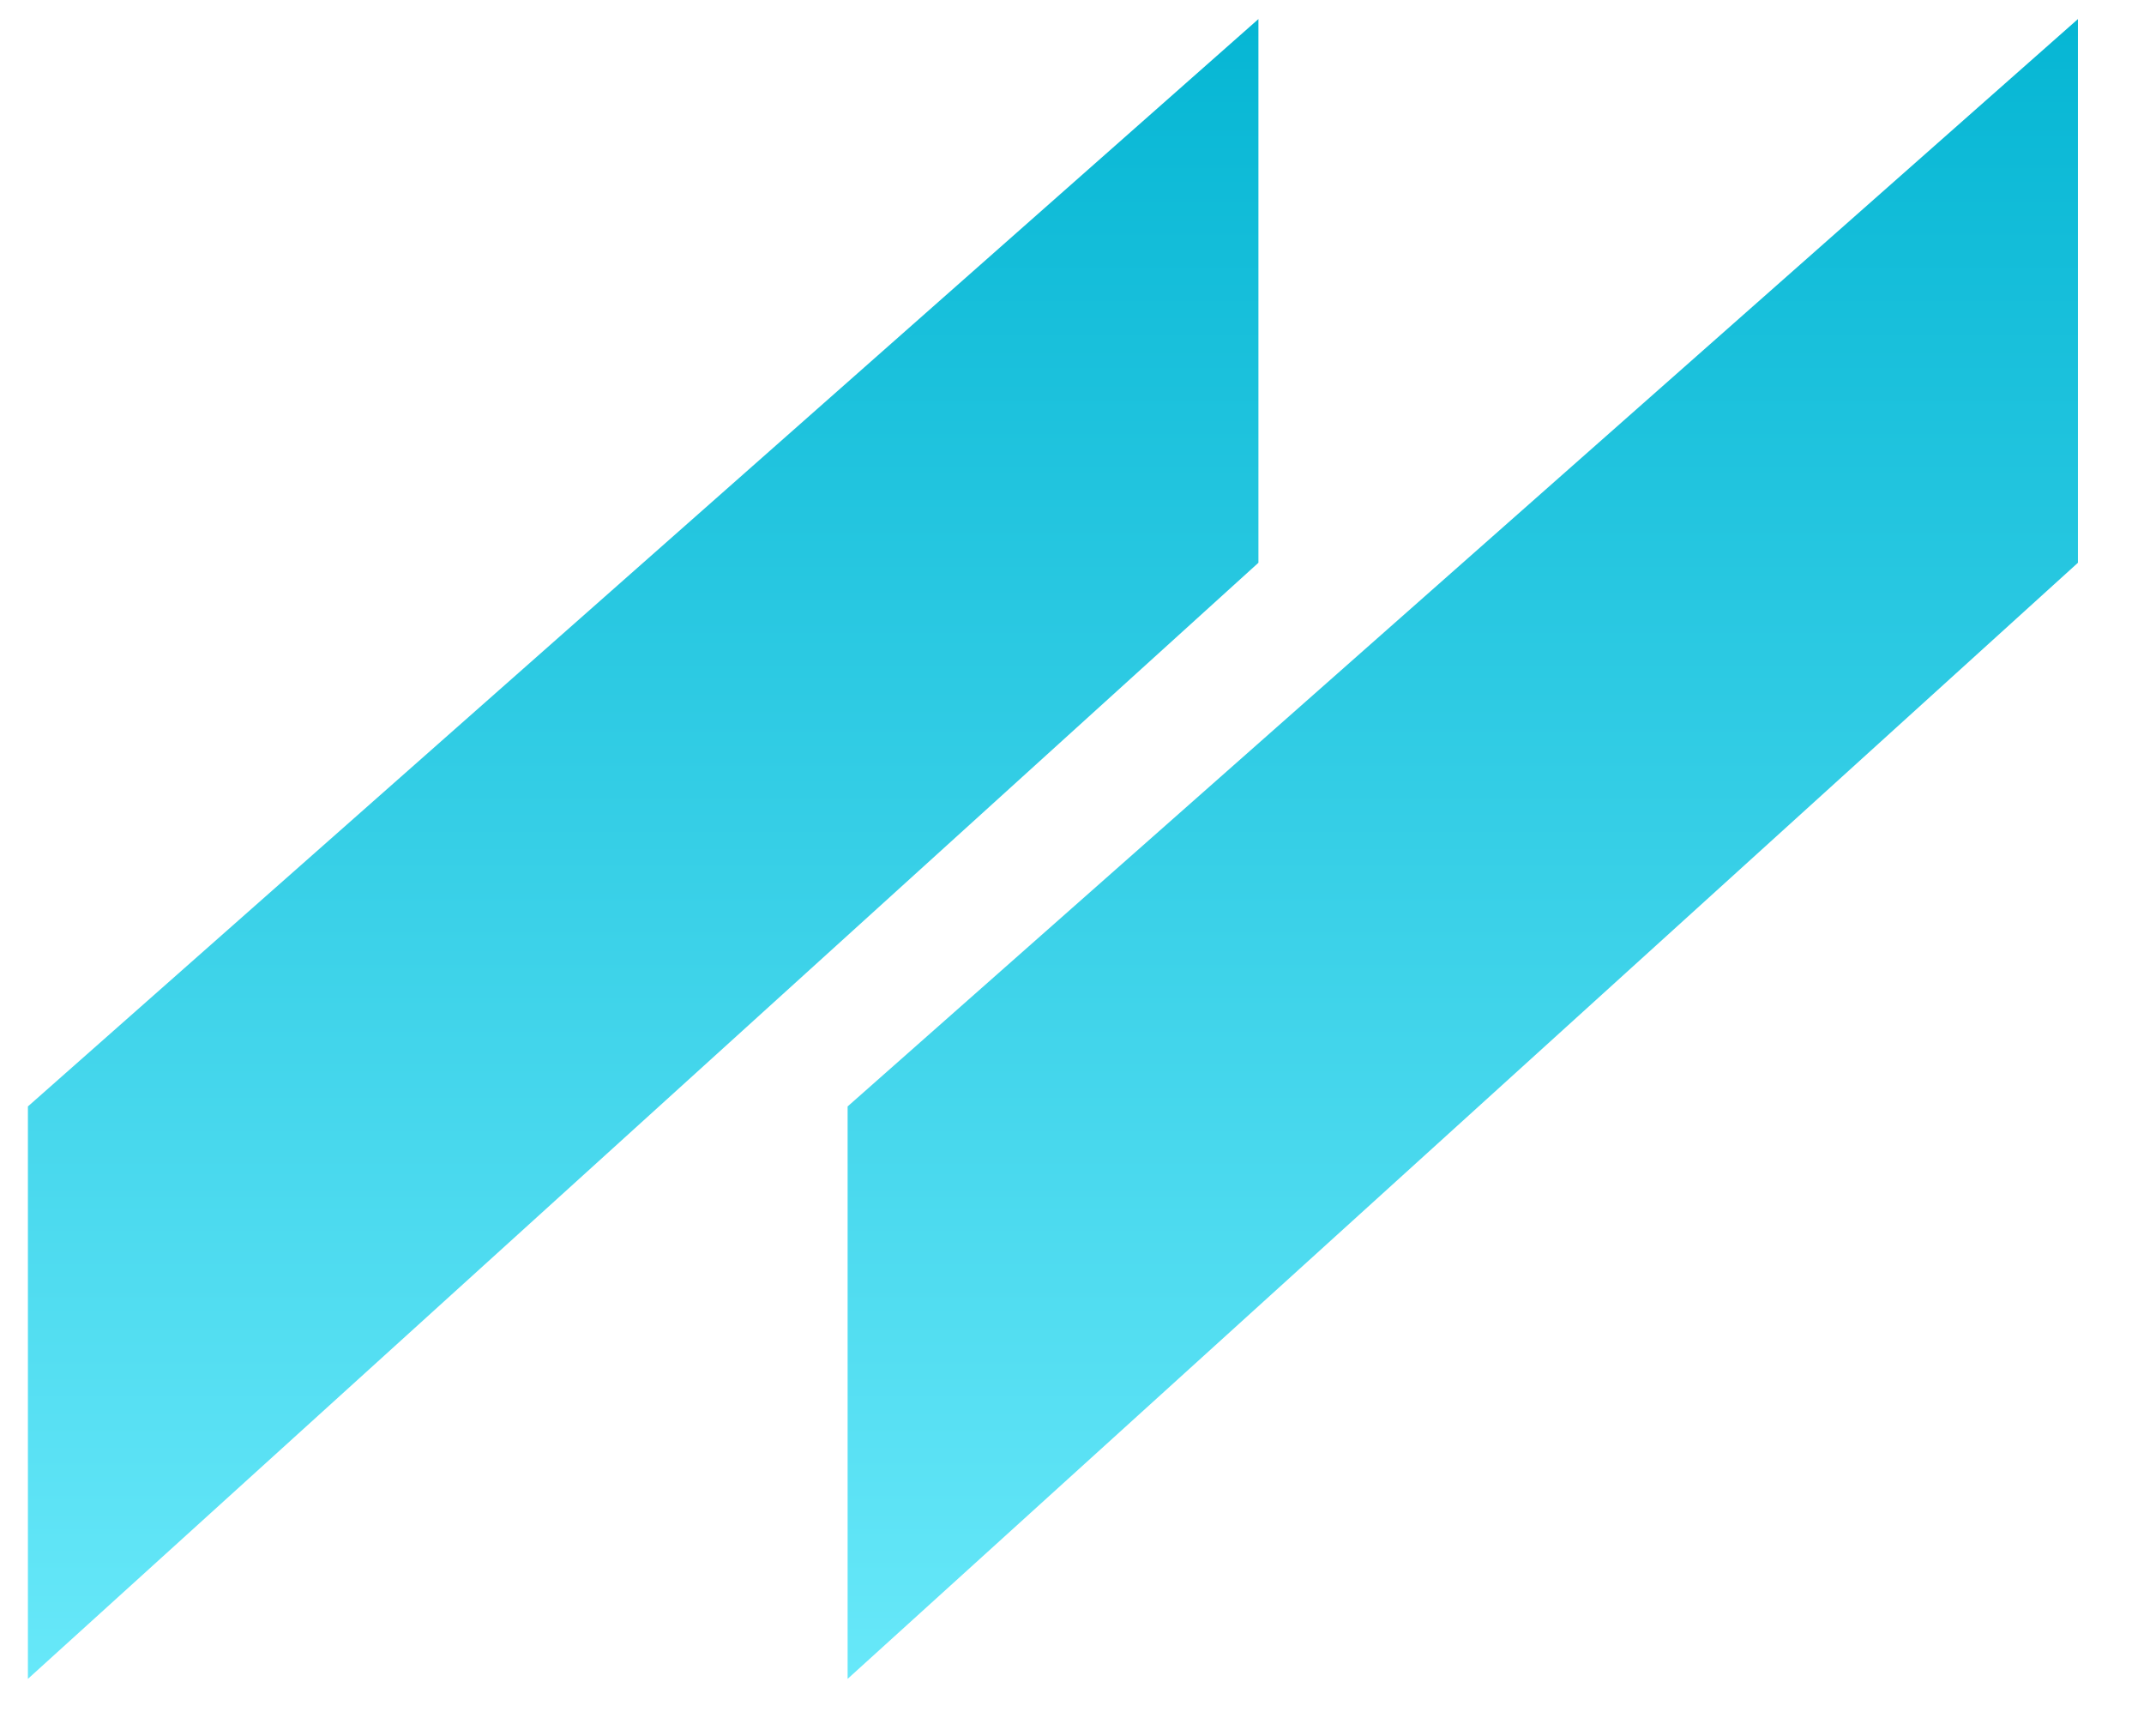
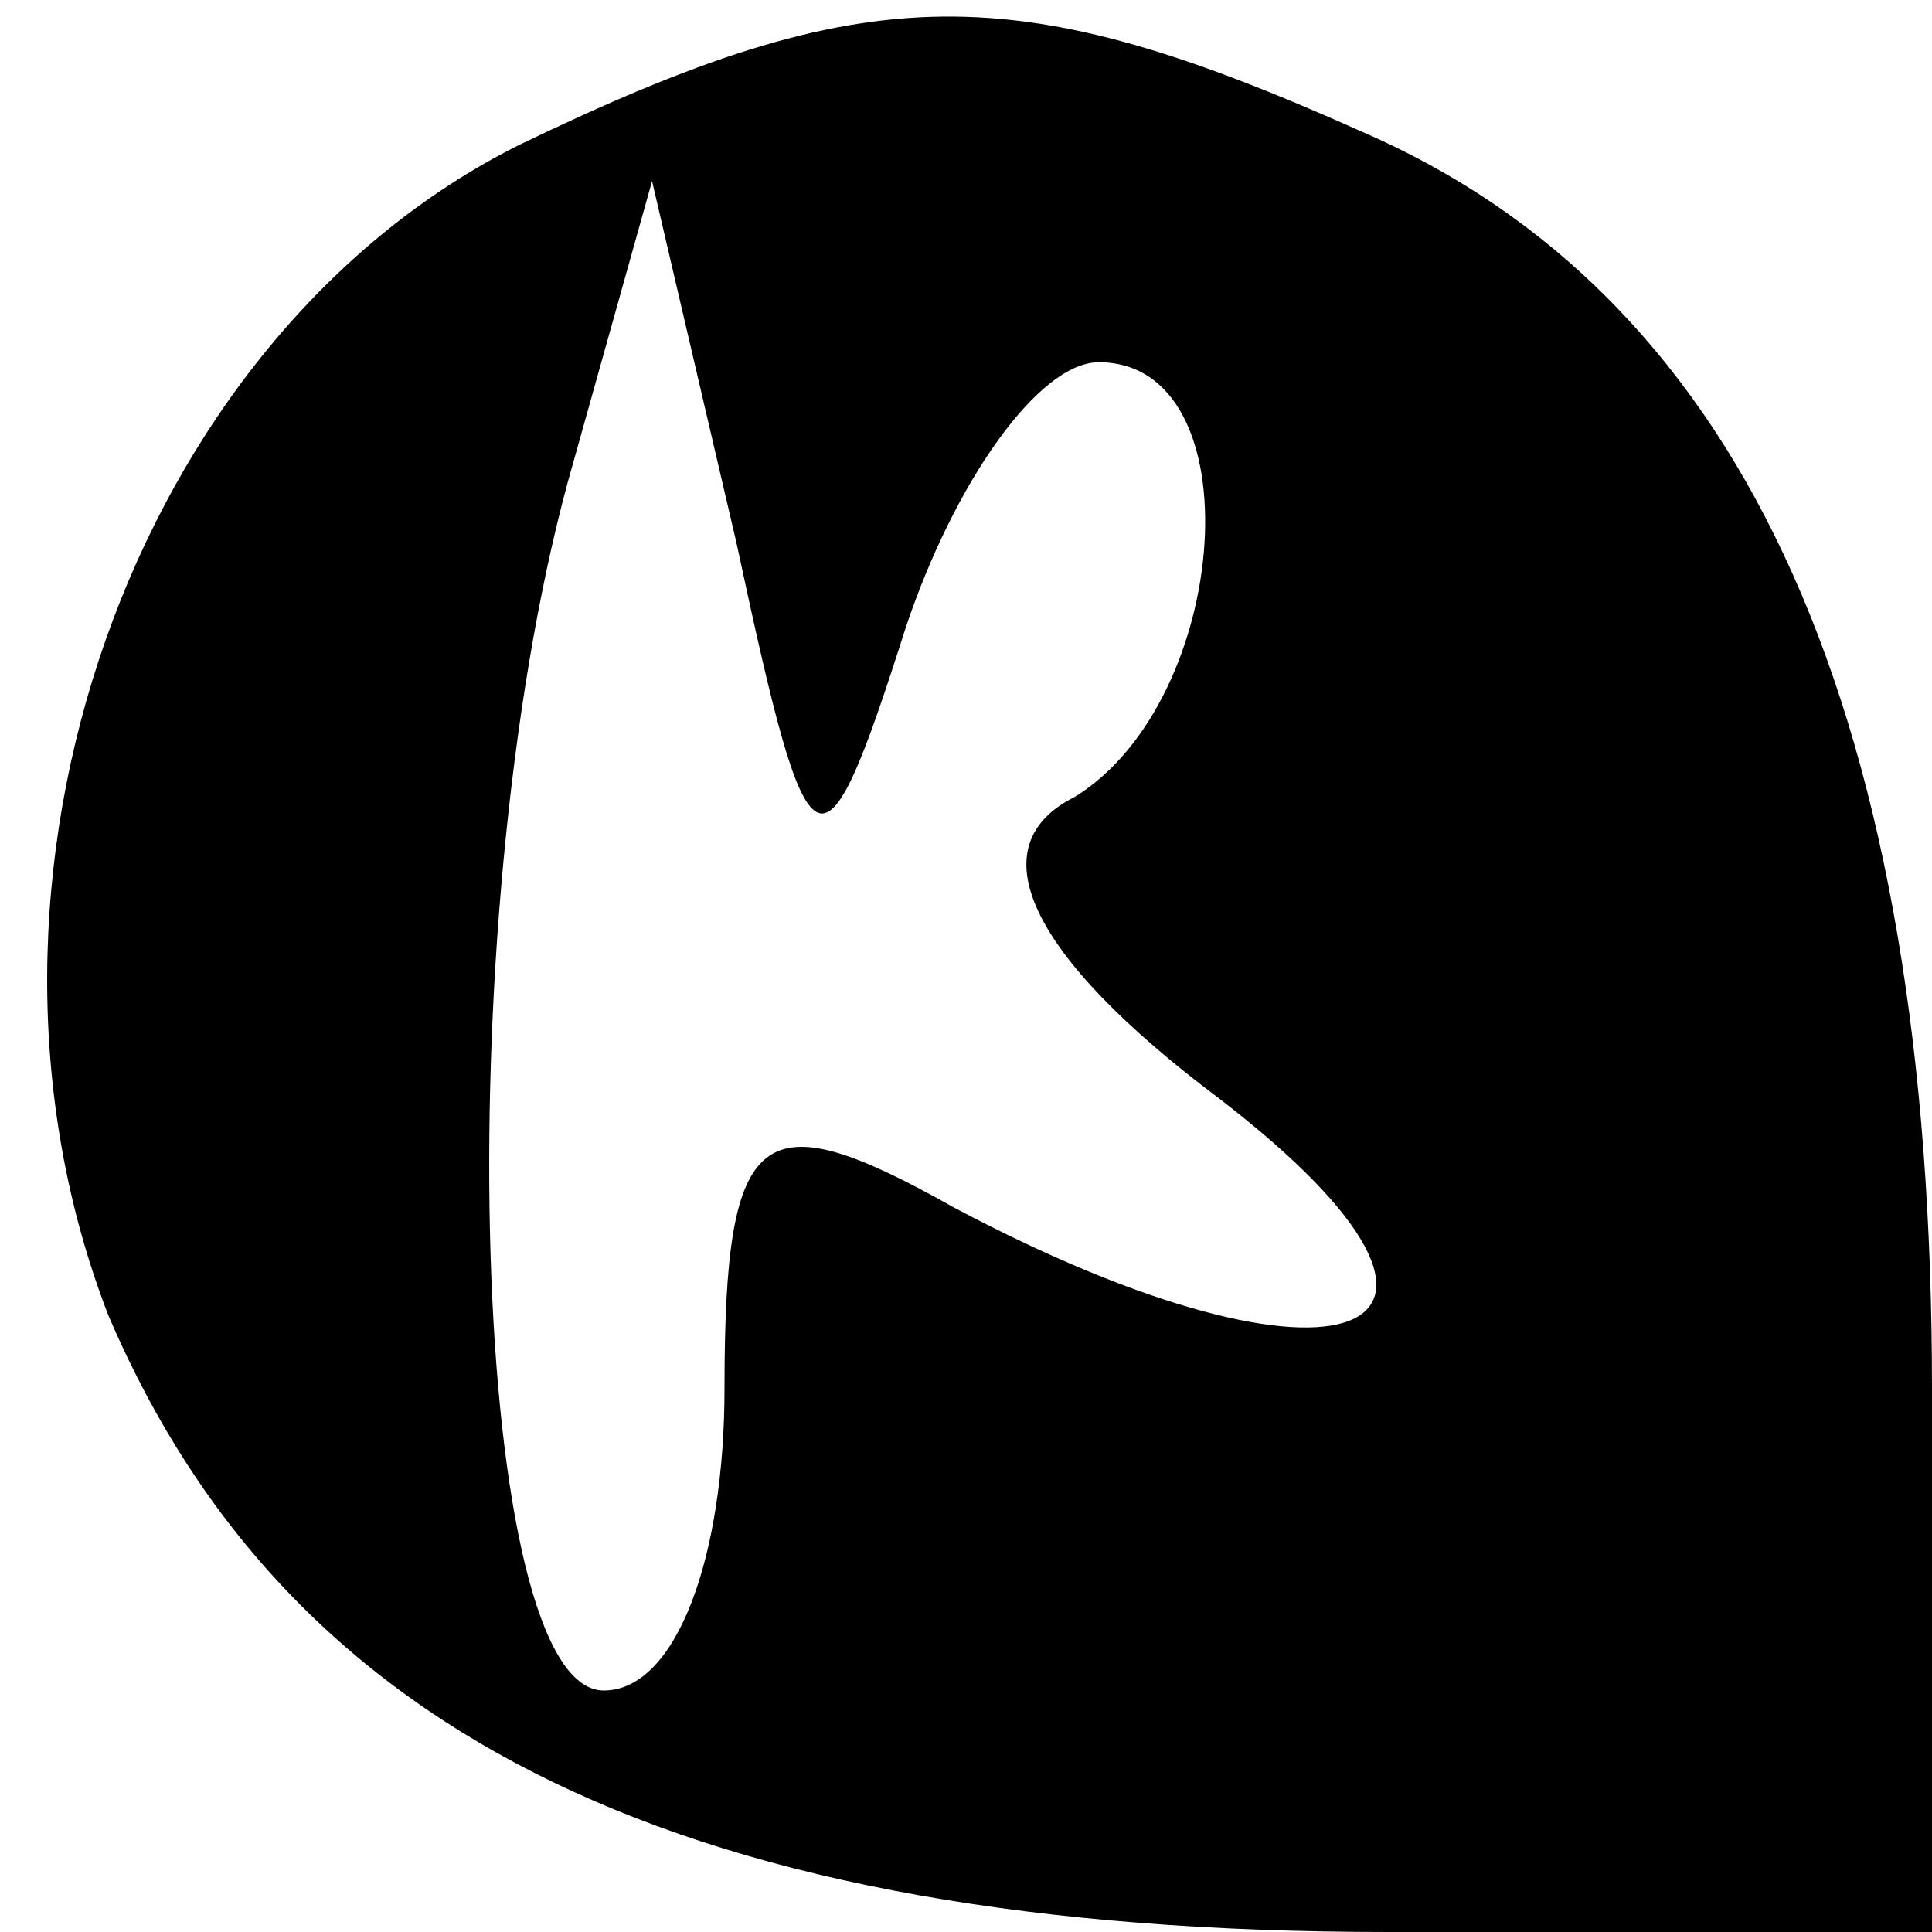
- <svg xmlns="http://www.w3.org/2000/svg" xmlns:xlink="http://www.w3.org/1999/xlink" version="1.1" preserveAspectRatio="xMidYMid meet" viewBox="344.564 330.278 111.737 91.218" width="53.87" height="43.61">
-   <defs>
-     <path d="M453.3 331.28L453.3 359.85L388.64 418.5L388.64 388.42L453.3 331.28Z" id="aFZf6T5ED" />
-     <linearGradient id="gradientb2ThqnP5Op" gradientUnits="userSpaceOnUse" x1="420.97" y1="331.28" x2="420.97" y2="418.5">
-       <stop style="stop-color: #06b6d4;stop-opacity: 1" offset="0%" />
-       <stop style="stop-color: #67e8f9;stop-opacity: 1" offset="100%" />
-     </linearGradient>
-     <path d="M410.23 331.28L410.23 359.85L345.56 418.5L345.56 388.42L410.23 331.28Z" id="a9fehgwfM" />
-     <linearGradient id="gradientk1wNV9Ostb" gradientUnits="userSpaceOnUse" x1="377.89" y1="331.28" x2="377.89" y2="418.5">
-       <stop style="stop-color: #06b6d4;stop-opacity: 1" offset="0%" />
-       <stop style="stop-color: #67e8f9;stop-opacity: 1" offset="100%" />
-     </linearGradient>
-   </defs>
-   <g>
-     <g>
-       <use xlink:href="#aFZf6T5ED" opacity="1" fill="url(#gradientb2ThqnP5Op)" />
-     </g>
-     <g>
-       <use xlink:href="#a9fehgwfM" opacity="1" fill="url(#gradientk1wNV9Ostb)" />
-     </g>
+ <svg xmlns="http://www.w3.org/2000/svg" version="1.0" width="16pt" height="16pt" viewBox="0 0 16 16" preserveAspectRatio="xMidYMid meet">
+   <g transform="translate(0,16) scale(0.1,-0.1)" fill="#000000" stroke="none">
+     <path d="M43 148 c-32 -16 -48 -61 -34 -97 15 -35 48 -51 106 -51 l45 0 0 45 c0 55 -15 90 -47 104 -29 13 -41 13 -70 -1z m32 -40 c4 12 11 22 16 22 13 0 11 -28 -2 -36 -8 -4 -4 -13 12 -25 26 -20 10 -26 -22 -9 -16 9 -19 7 -19 -15 0 -14 -4 -25 -10 -25 -11 0 -13 63 -3 100 l7 25 7 -30 c6 -28 7 -29 14 -7z" />
  </g>
</svg>
